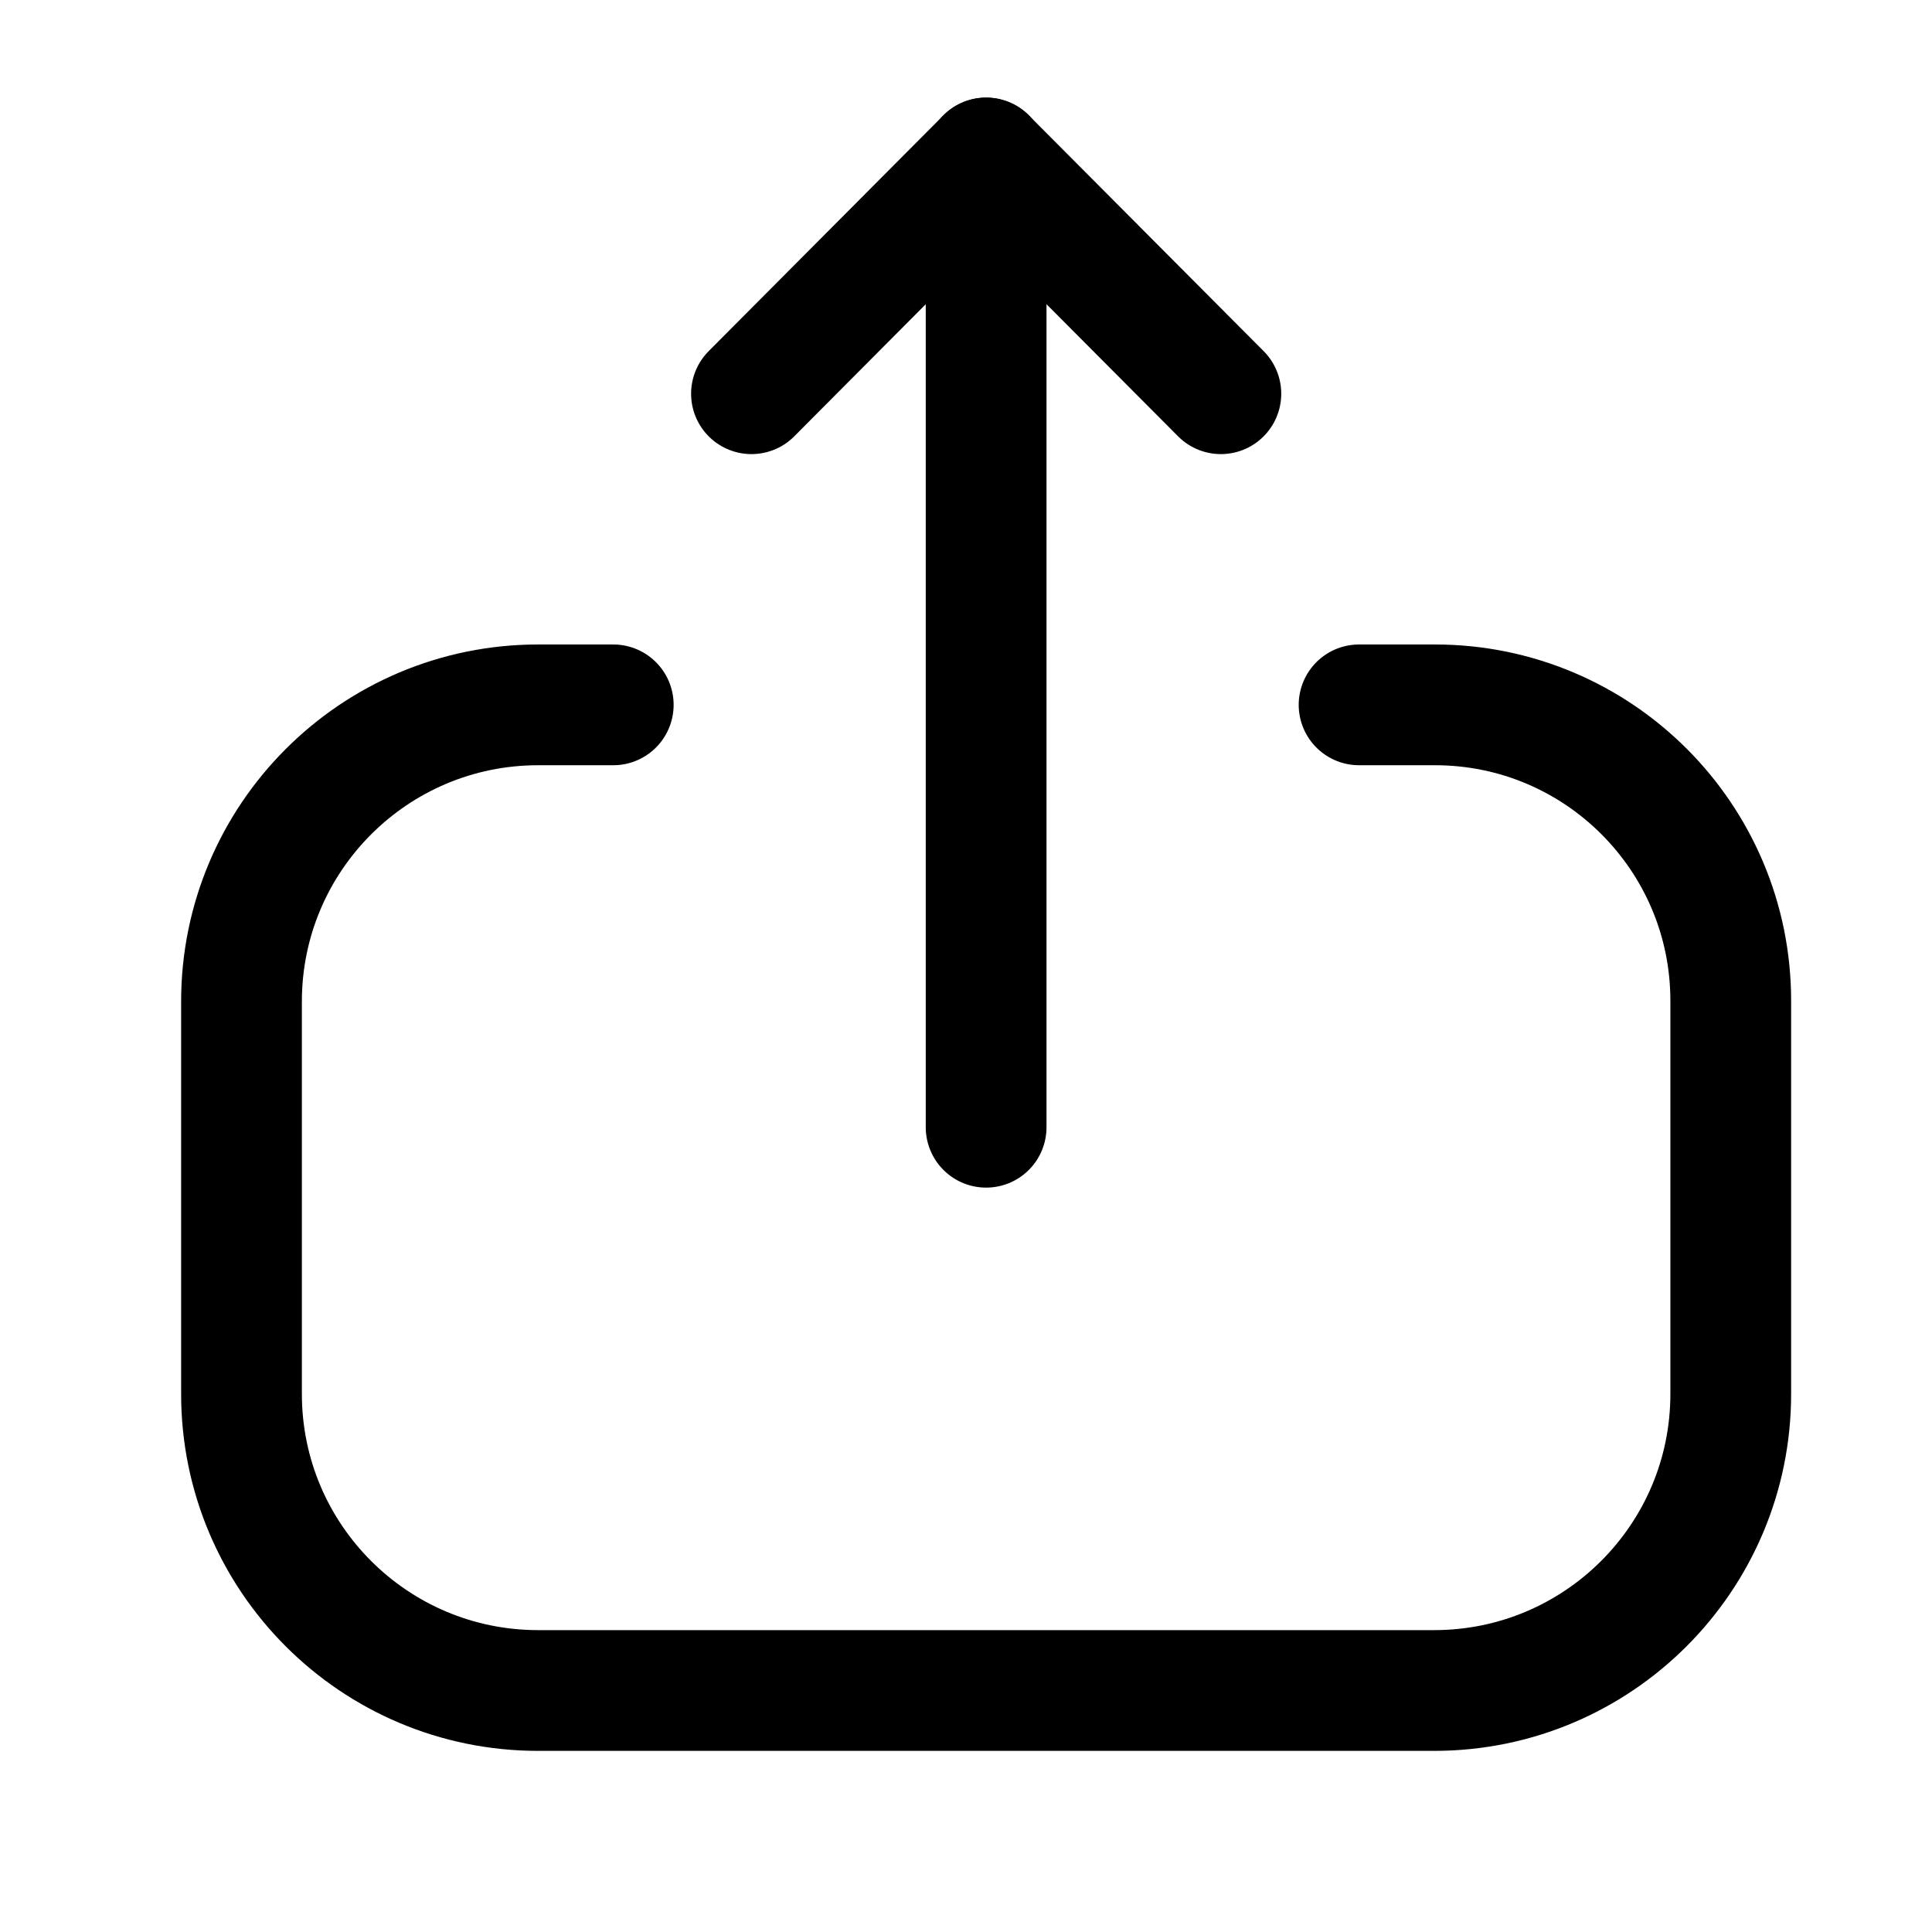
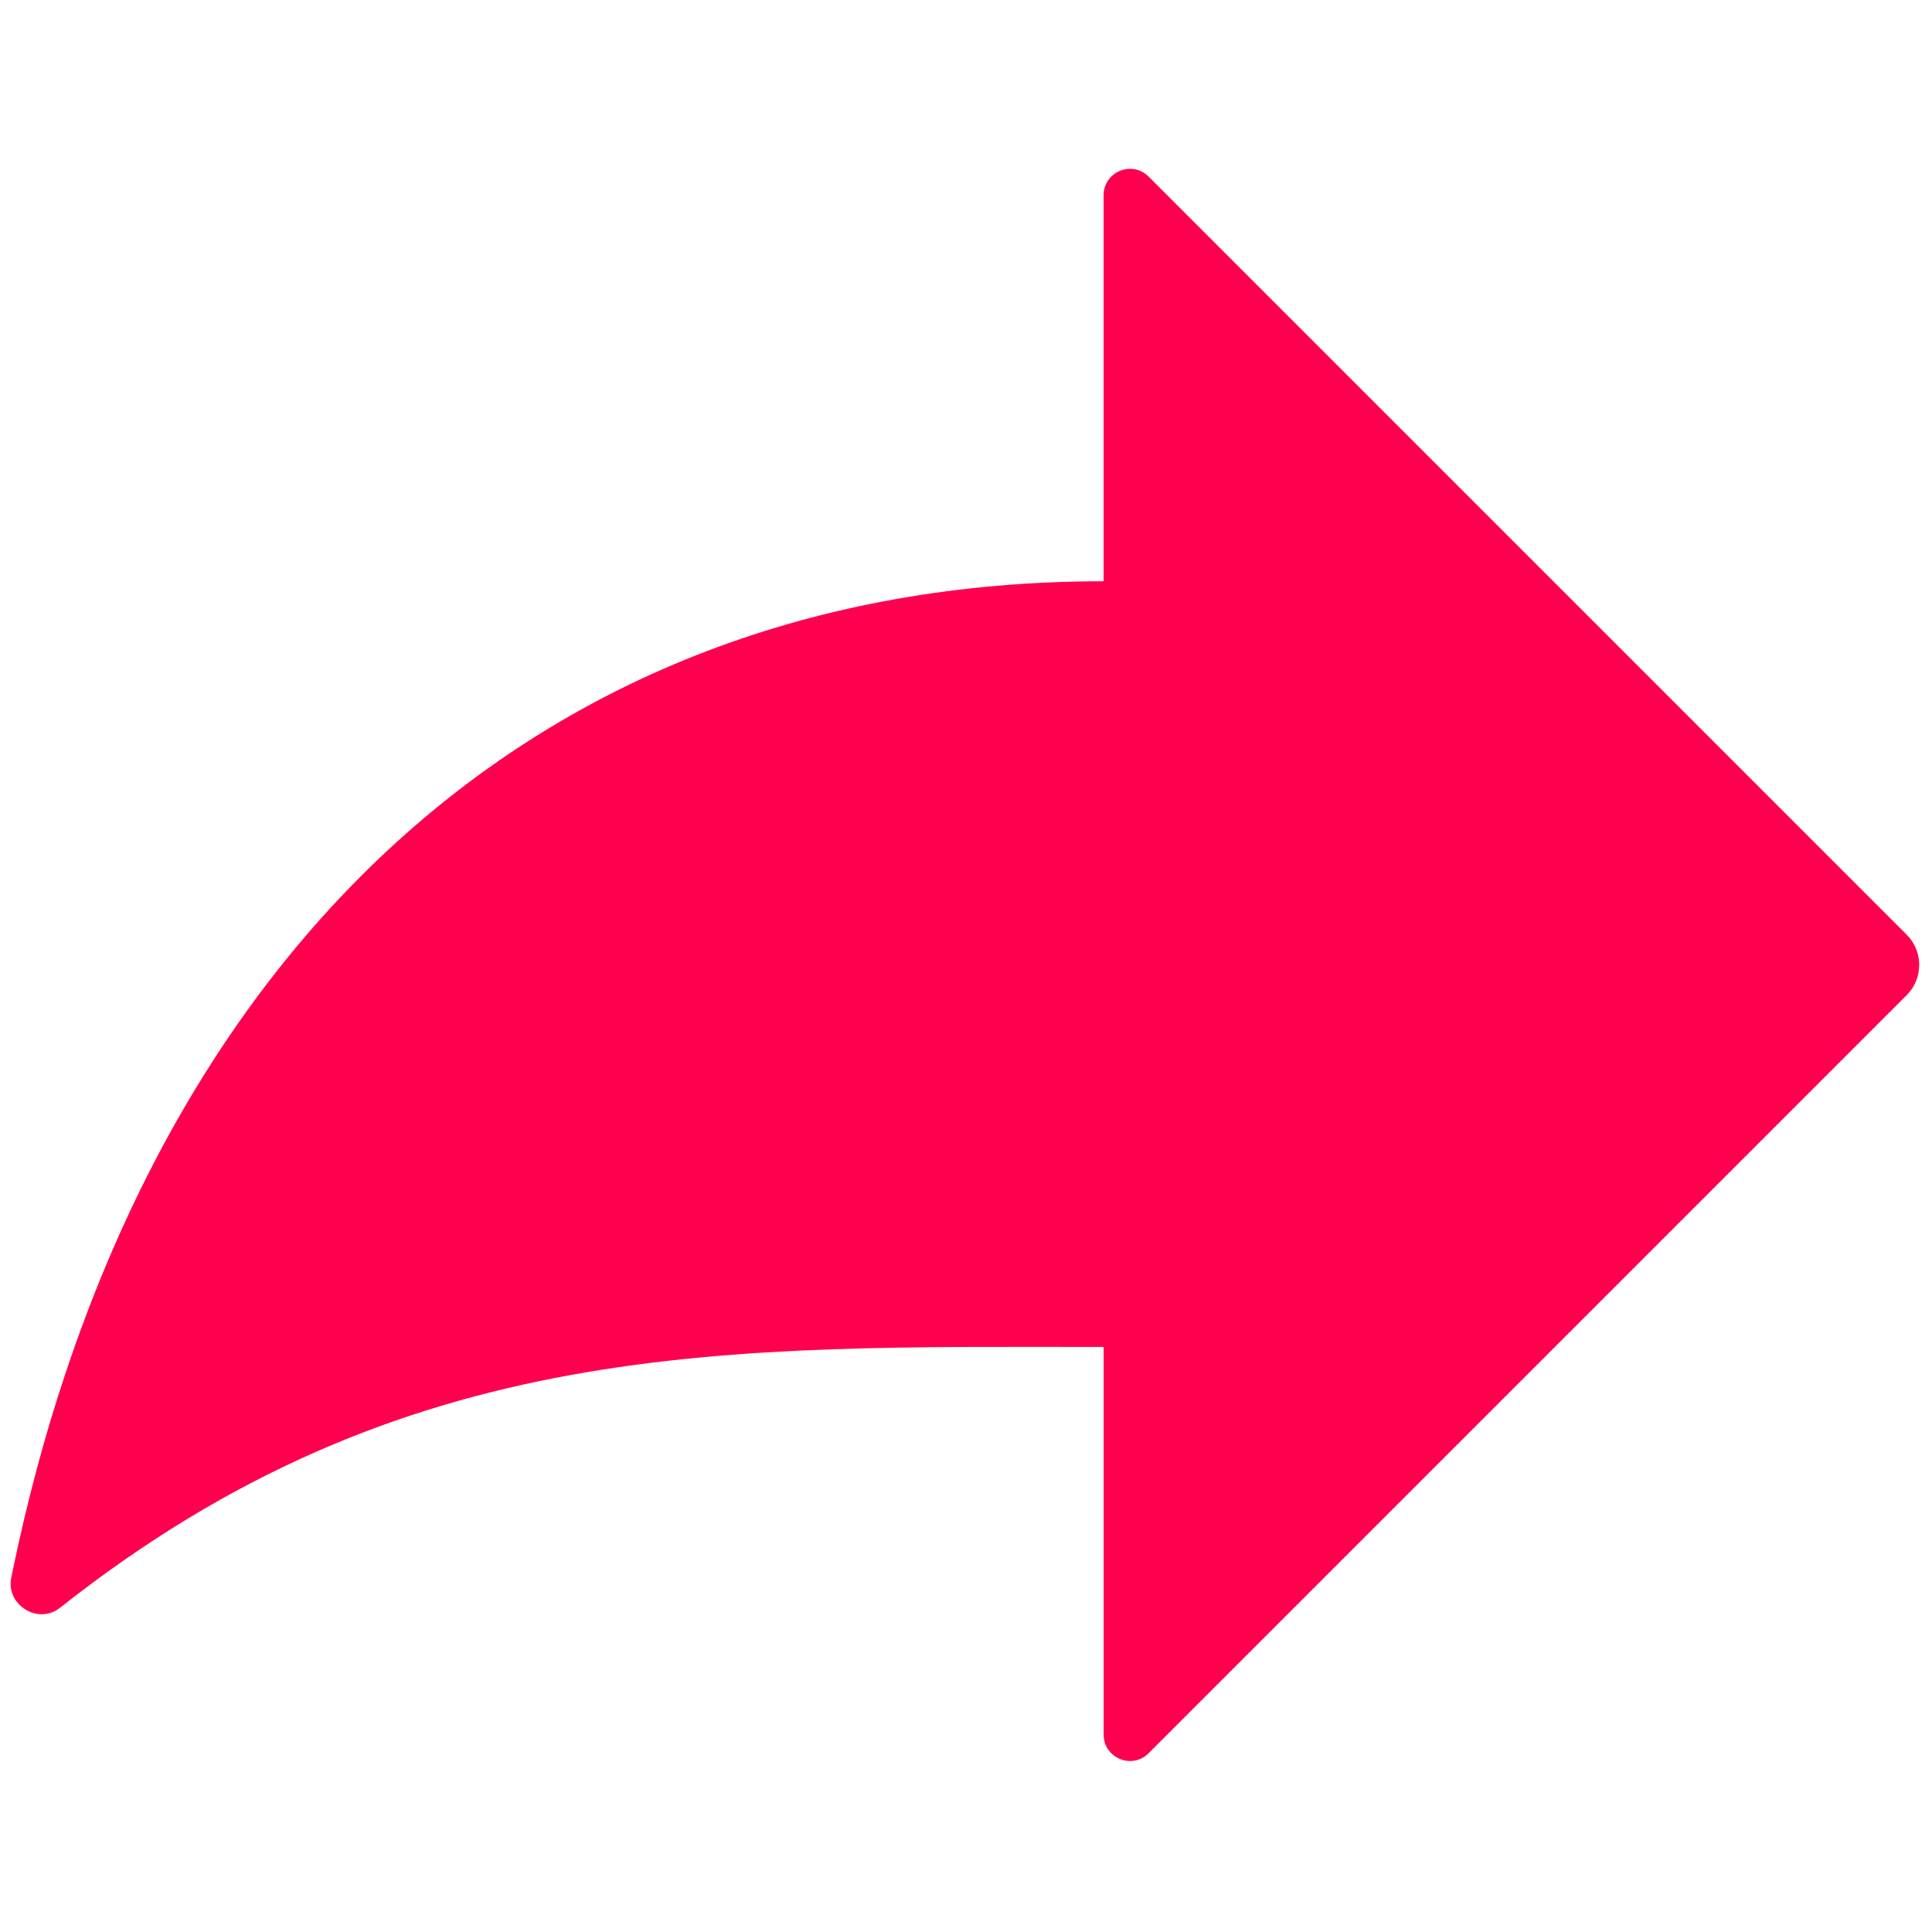
- <svg xmlns="http://www.w3.org/2000/svg" width="24" height="24" viewBox="0 0 24 24" fill="none">
-   <path d="M7.618 8.756H6.685C4.65 8.756 3 10.406 3 12.441V17.316C3 19.35 4.65 21 6.685 21H17.815C19.85 21 21.5 19.35 21.5 17.316V12.431C21.5 10.402 19.855 8.756 17.826 8.756L16.883 8.756" stroke="black" stroke-width="1.5" stroke-linecap="round" stroke-linejoin="round" />
-   <path d="M12.25 1.962V14.003" stroke="black" stroke-width="1.5" stroke-linecap="round" stroke-linejoin="round" />
-   <path d="M9.335 4.891L12.25 1.963L15.166 4.891" stroke="black" stroke-width="1.5" stroke-linecap="round" stroke-linejoin="round" />
+ <svg xmlns="http://www.w3.org/2000/svg" version="1.1" width="256" height="256" viewBox="0 0 256 256" xml:space="preserve">
+   <defs>
+ </defs>
+   <g style="stroke: none; stroke-width: 0; stroke-dasharray: none; stroke-linecap: butt; stroke-linejoin: miter; stroke-miterlimit: 10; fill: none; fill-rule: nonzero; opacity: 1;" transform="translate(1.406593 1.406593) scale(2.81 2.81)">
+     <path d="M 89.411 43.577 L 53.66 7.826 c -0.782 -0.782 -2.119 -0.228 -2.119 0.878 v 18.205 C 24.39 26.909 5.901 45.02 0.03 73.894 c -0.262 1.287 1.268 2.236 2.298 1.421 c 16.266 -12.872 31.546 -12.3 49.214 -12.3 v 18.281 c 0 1.106 1.337 1.66 2.119 0.878 l 35.75 -35.75 C 90.196 45.637 90.196 44.363 89.411 43.577 z" style="stroke: none; stroke-width: 1; stroke-dasharray: none; stroke-linecap: butt; stroke-linejoin: miter; stroke-miterlimit: 10; fill: rgb(255,0,79); fill-rule: nonzero; opacity: 1;" transform=" matrix(1 0 0 1 0 0) " stroke-linecap="round" />
+   </g>
</svg>
